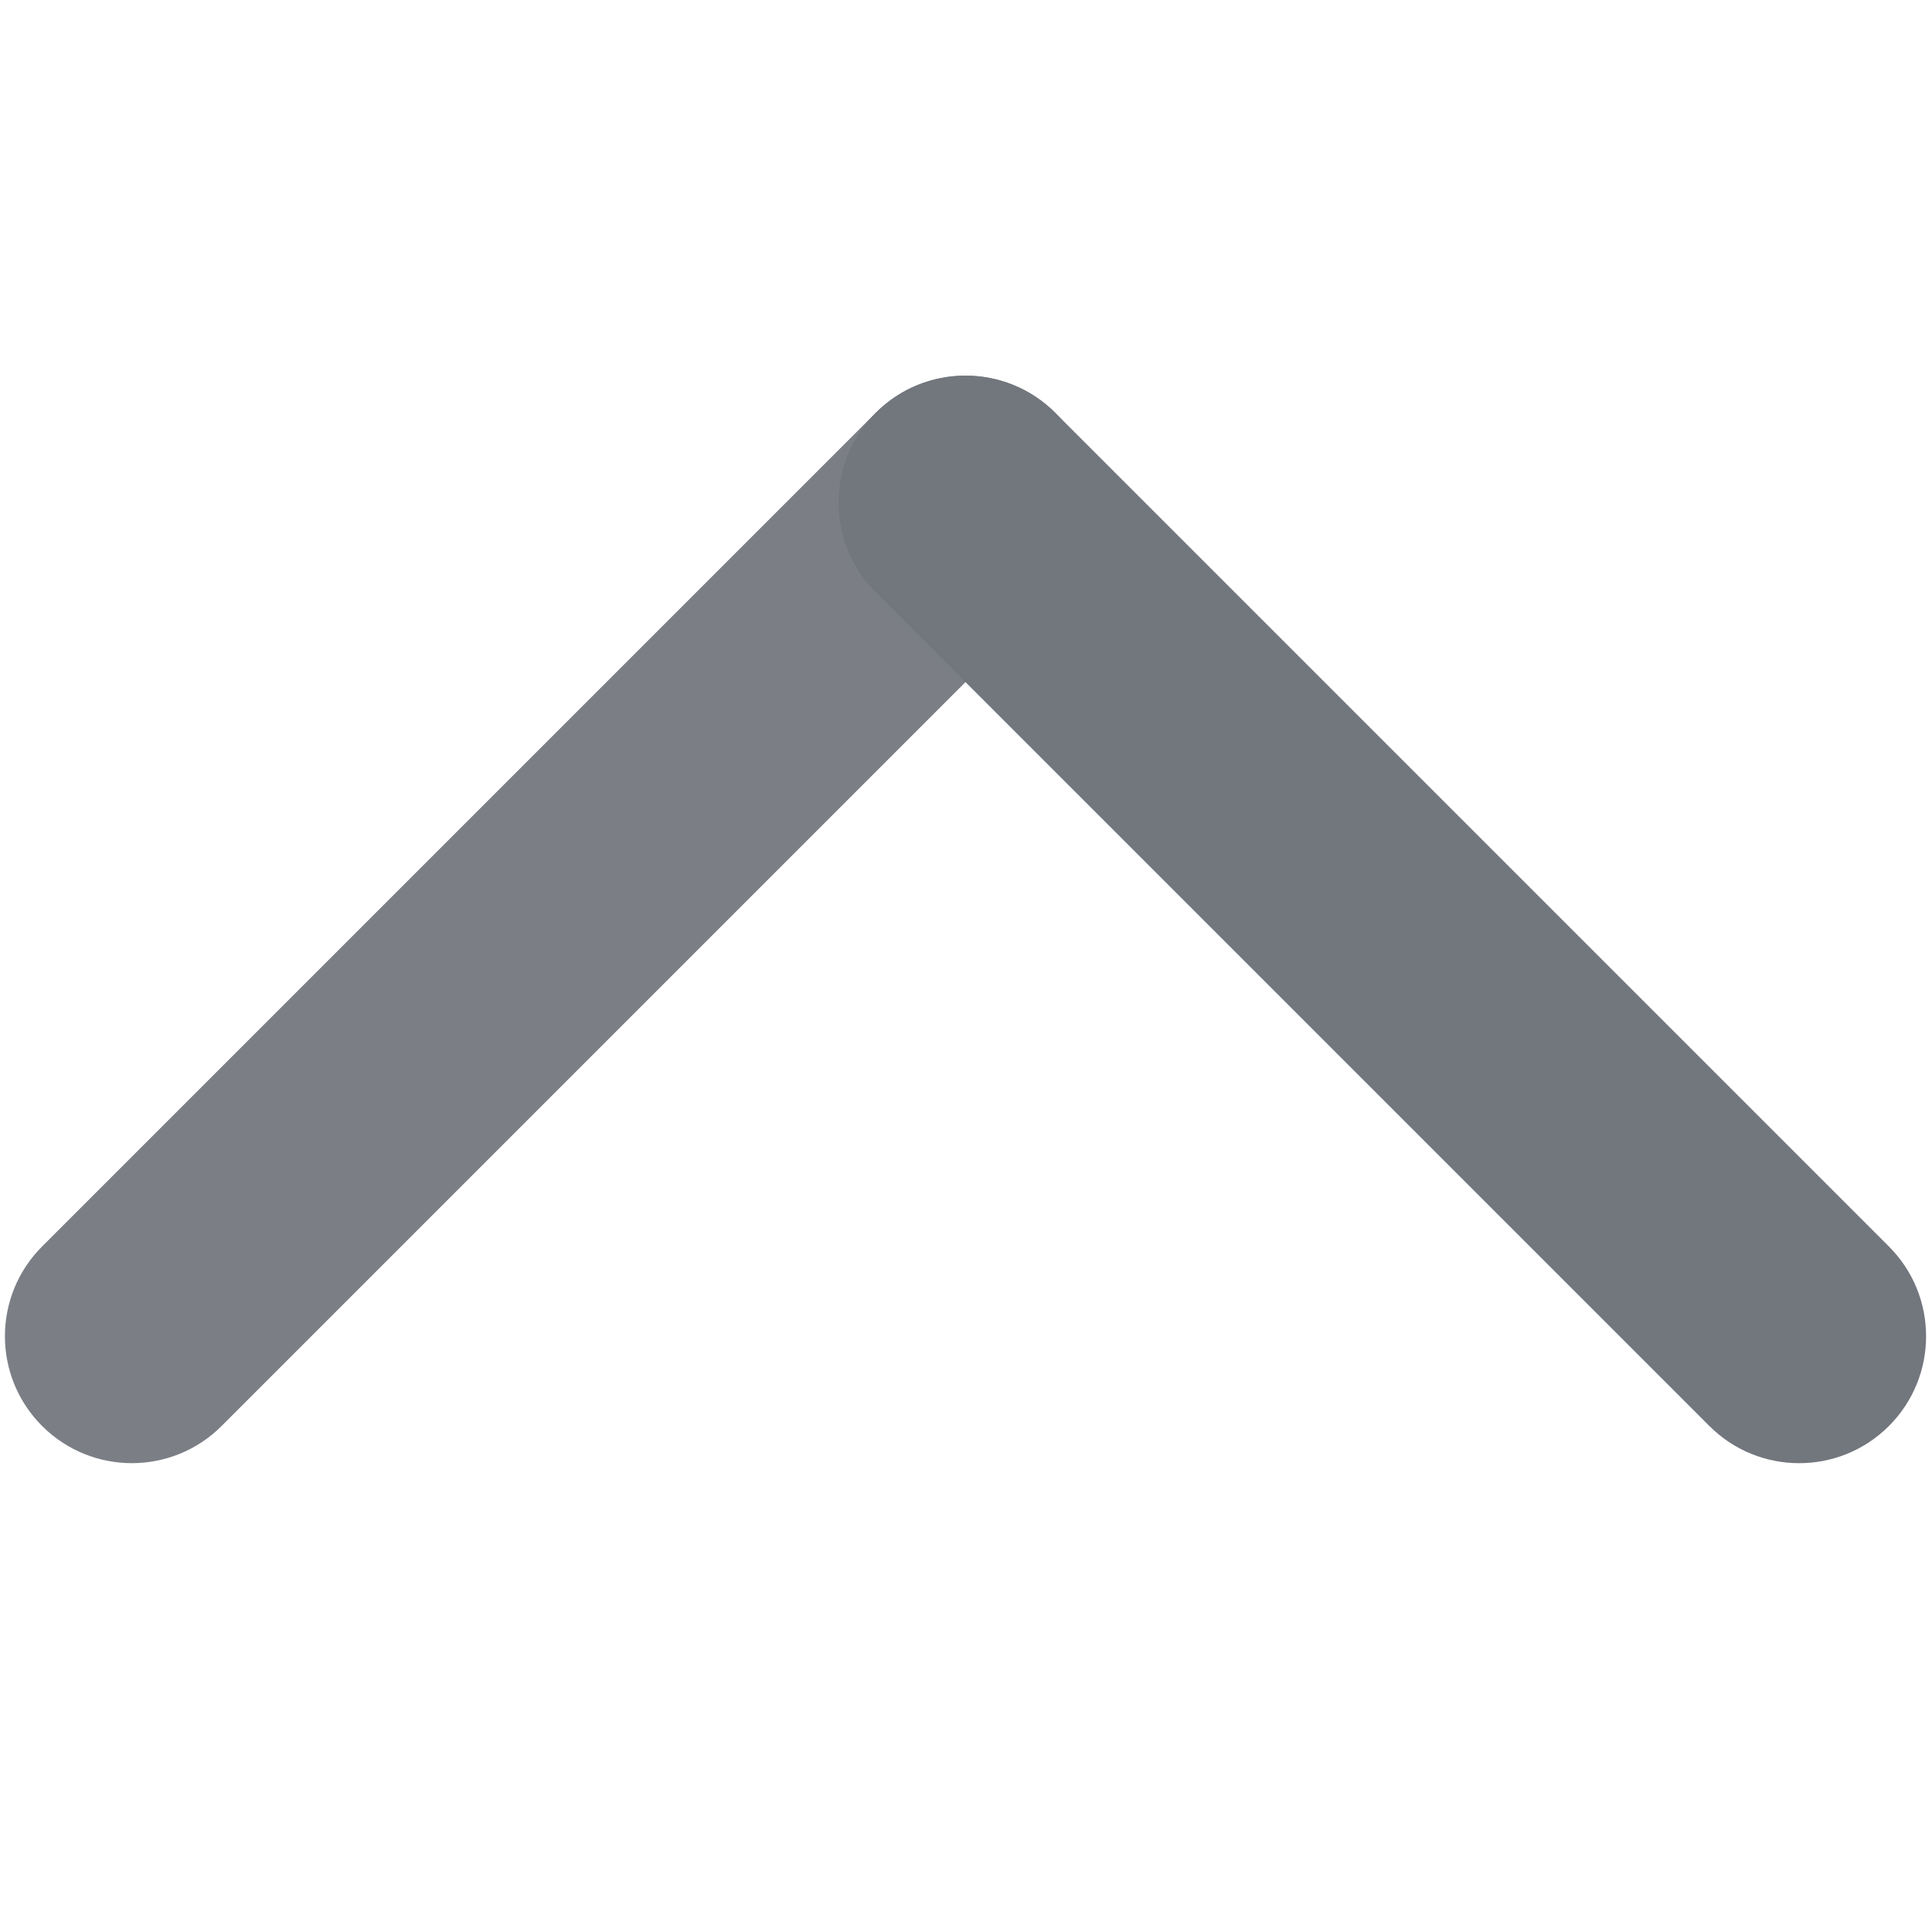
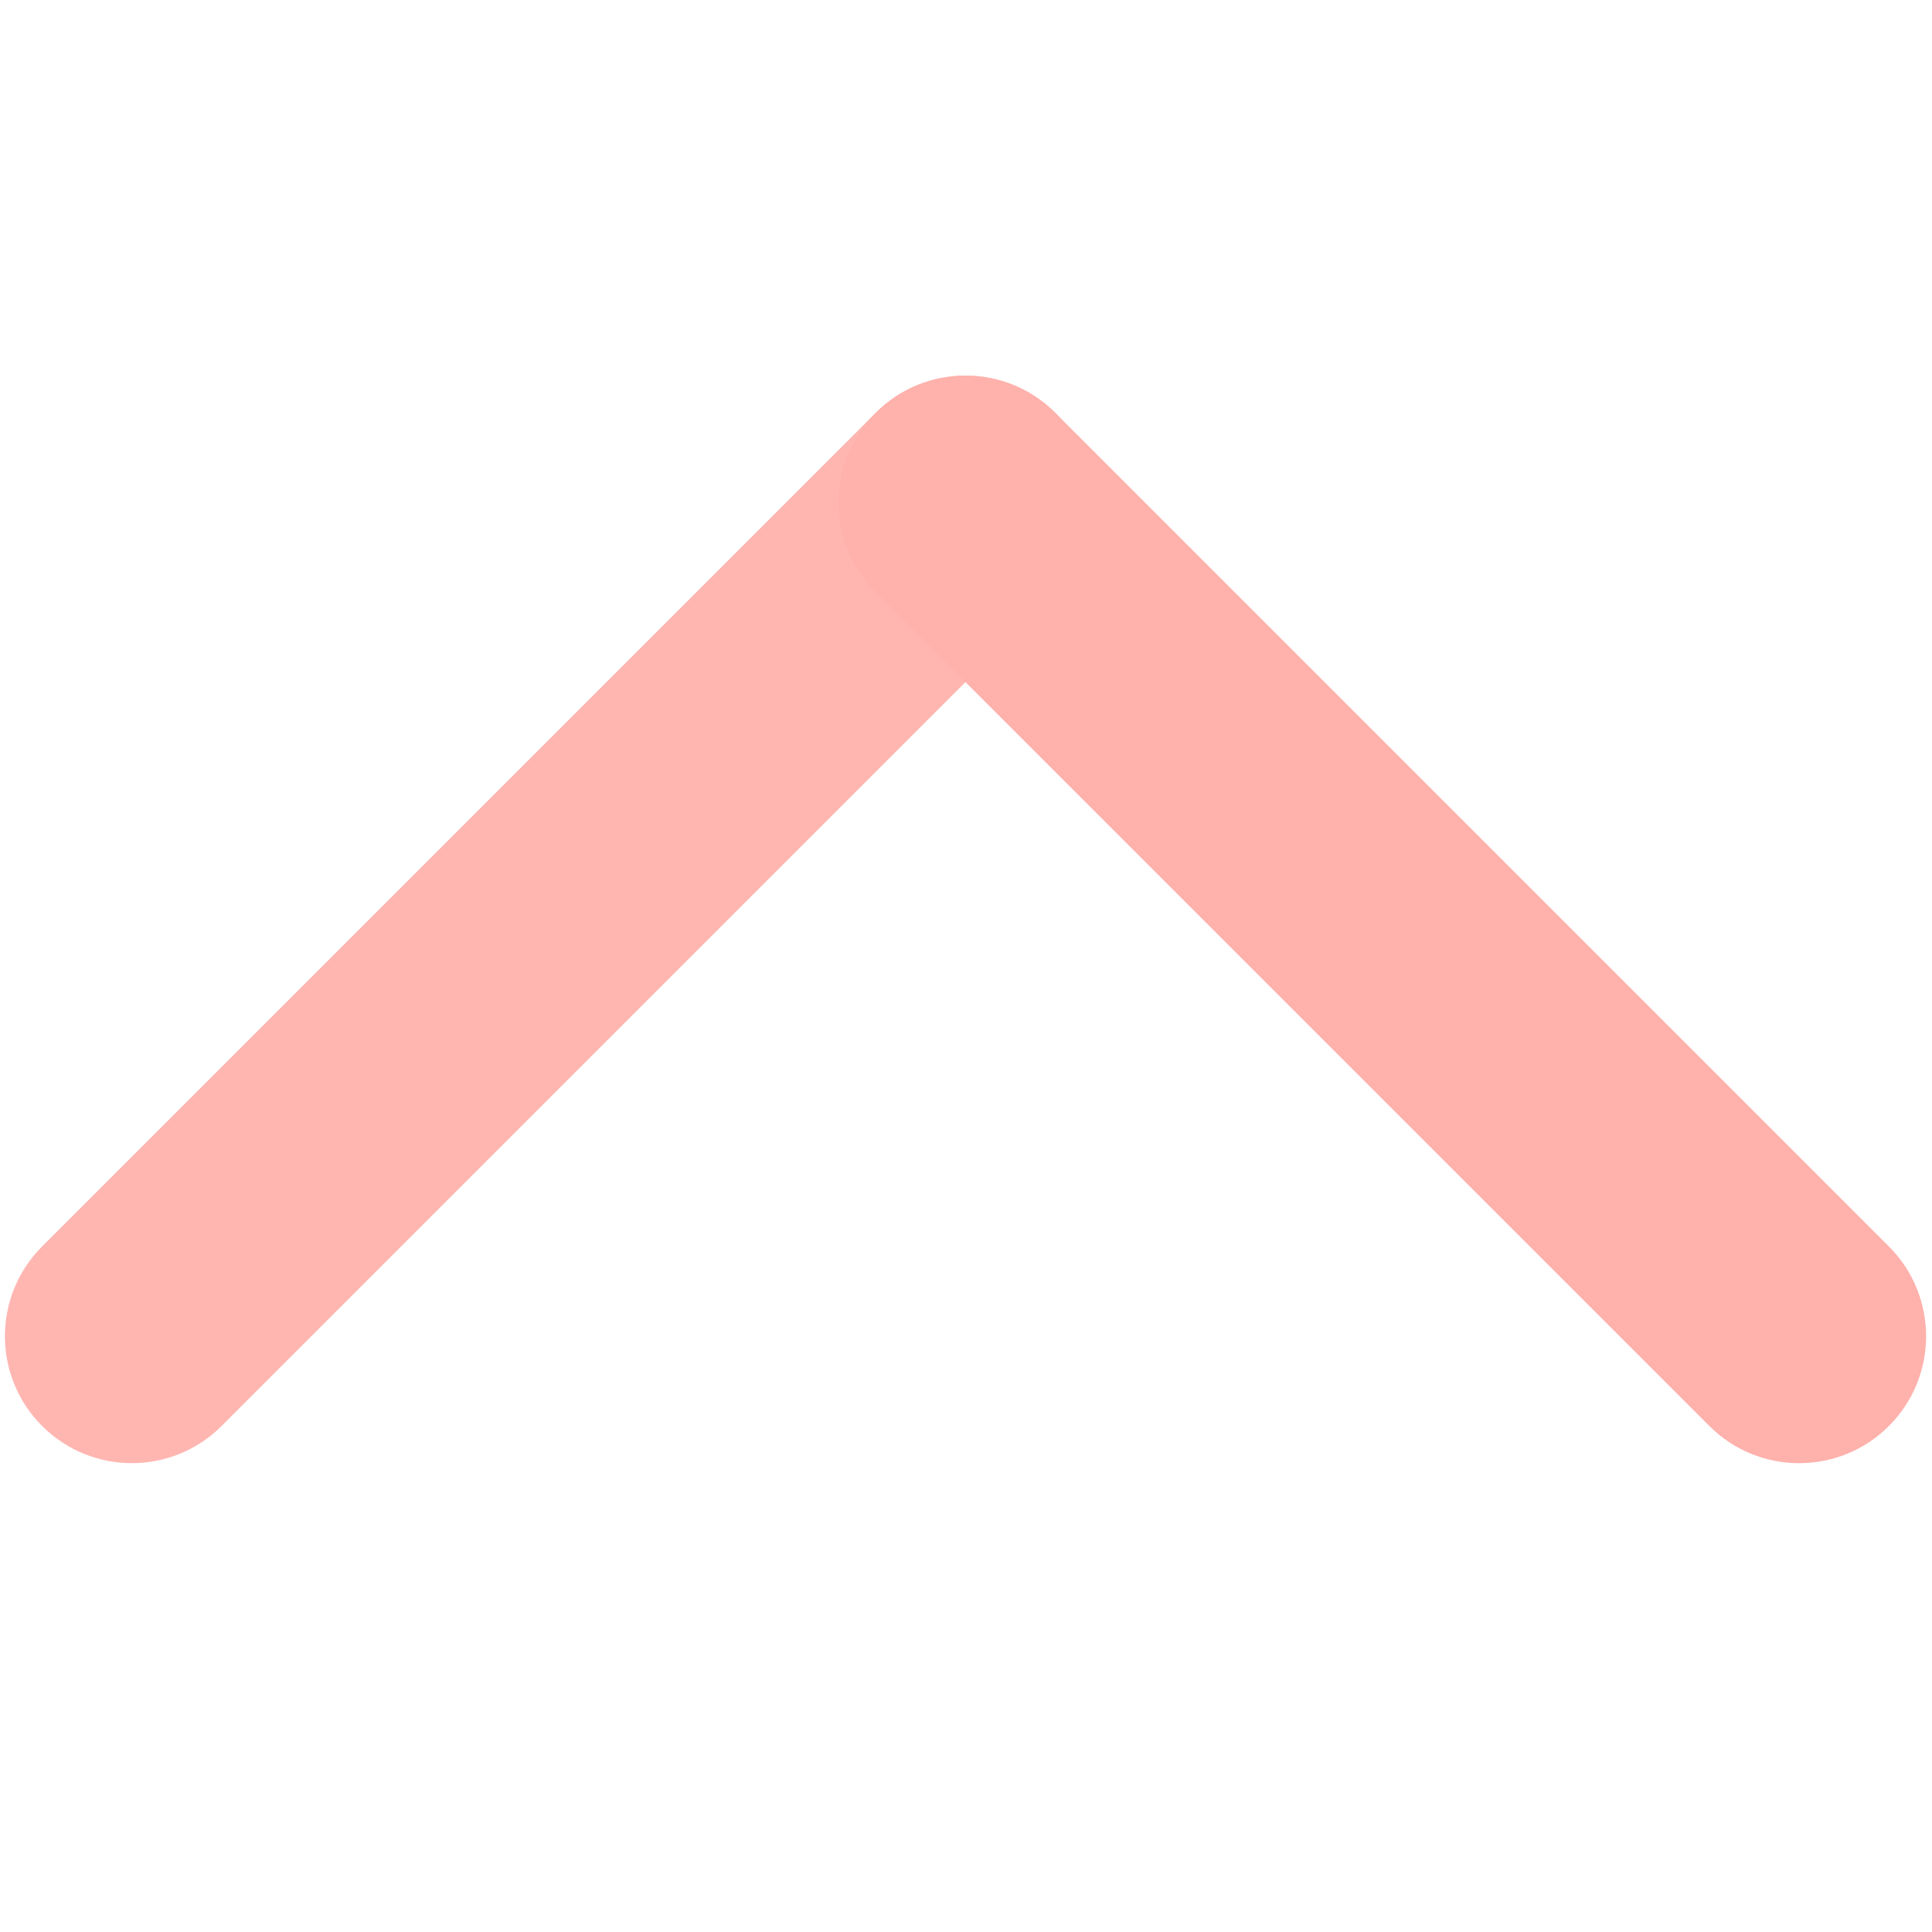
<svg xmlns="http://www.w3.org/2000/svg" width="64px" height="64px" viewBox="0 0 64 64" version="1.1" id="SVGRoot">
  <defs id="defs831" />
  <g id="layer1">
-     <rect style="opacity:1;fill:#72767d;fill-opacity:0.931;stroke:#72767d;stroke-width:0;stroke-linecap:round;stroke-linejoin:round;stroke-miterlimit:4;stroke-dasharray:none;stroke-opacity:0.995" id="rect1479" width="47.465" height="8.41" x="-32.416" y="30.183" ry="4.205" transform="rotate(-45)" rx="4.205" />
-     <rect style="opacity:1;fill:#72767d;fill-opacity:1;stroke:#72767d;stroke-width:0;stroke-linecap:round;stroke-linejoin:round;stroke-miterlimit:4;stroke-dasharray:none;stroke-opacity:0.995" id="rect1479-9" width="47.465" height="8.41" x="30.183" y="-15.048" ry="4.205" transform="rotate(44.99999)" />
+     <rect style="opacity:1;fill:#ffb1ac;fill-opacity:0.931;stroke:#ffb1ac;stroke-width:0;stroke-linecap:round;stroke-linejoin:round;stroke-miterlimit:4;stroke-dasharray:none;stroke-opacity:0.995" id="rect1479" width="47.465" height="8.41" x="-32.416" y="30.183" ry="4.205" transform="rotate(-45)" rx="4.205" />
+     <rect style="opacity:1;fill:#ffb1ac;fill-opacity:1;stroke:#ffb1ac;stroke-width:0;stroke-linecap:round;stroke-linejoin:round;stroke-miterlimit:4;stroke-dasharray:none;stroke-opacity:0.995" id="rect1479-9" width="47.465" height="8.41" x="30.183" y="-15.048" ry="4.205" transform="rotate(44.99999)" />
  </g>
</svg>
